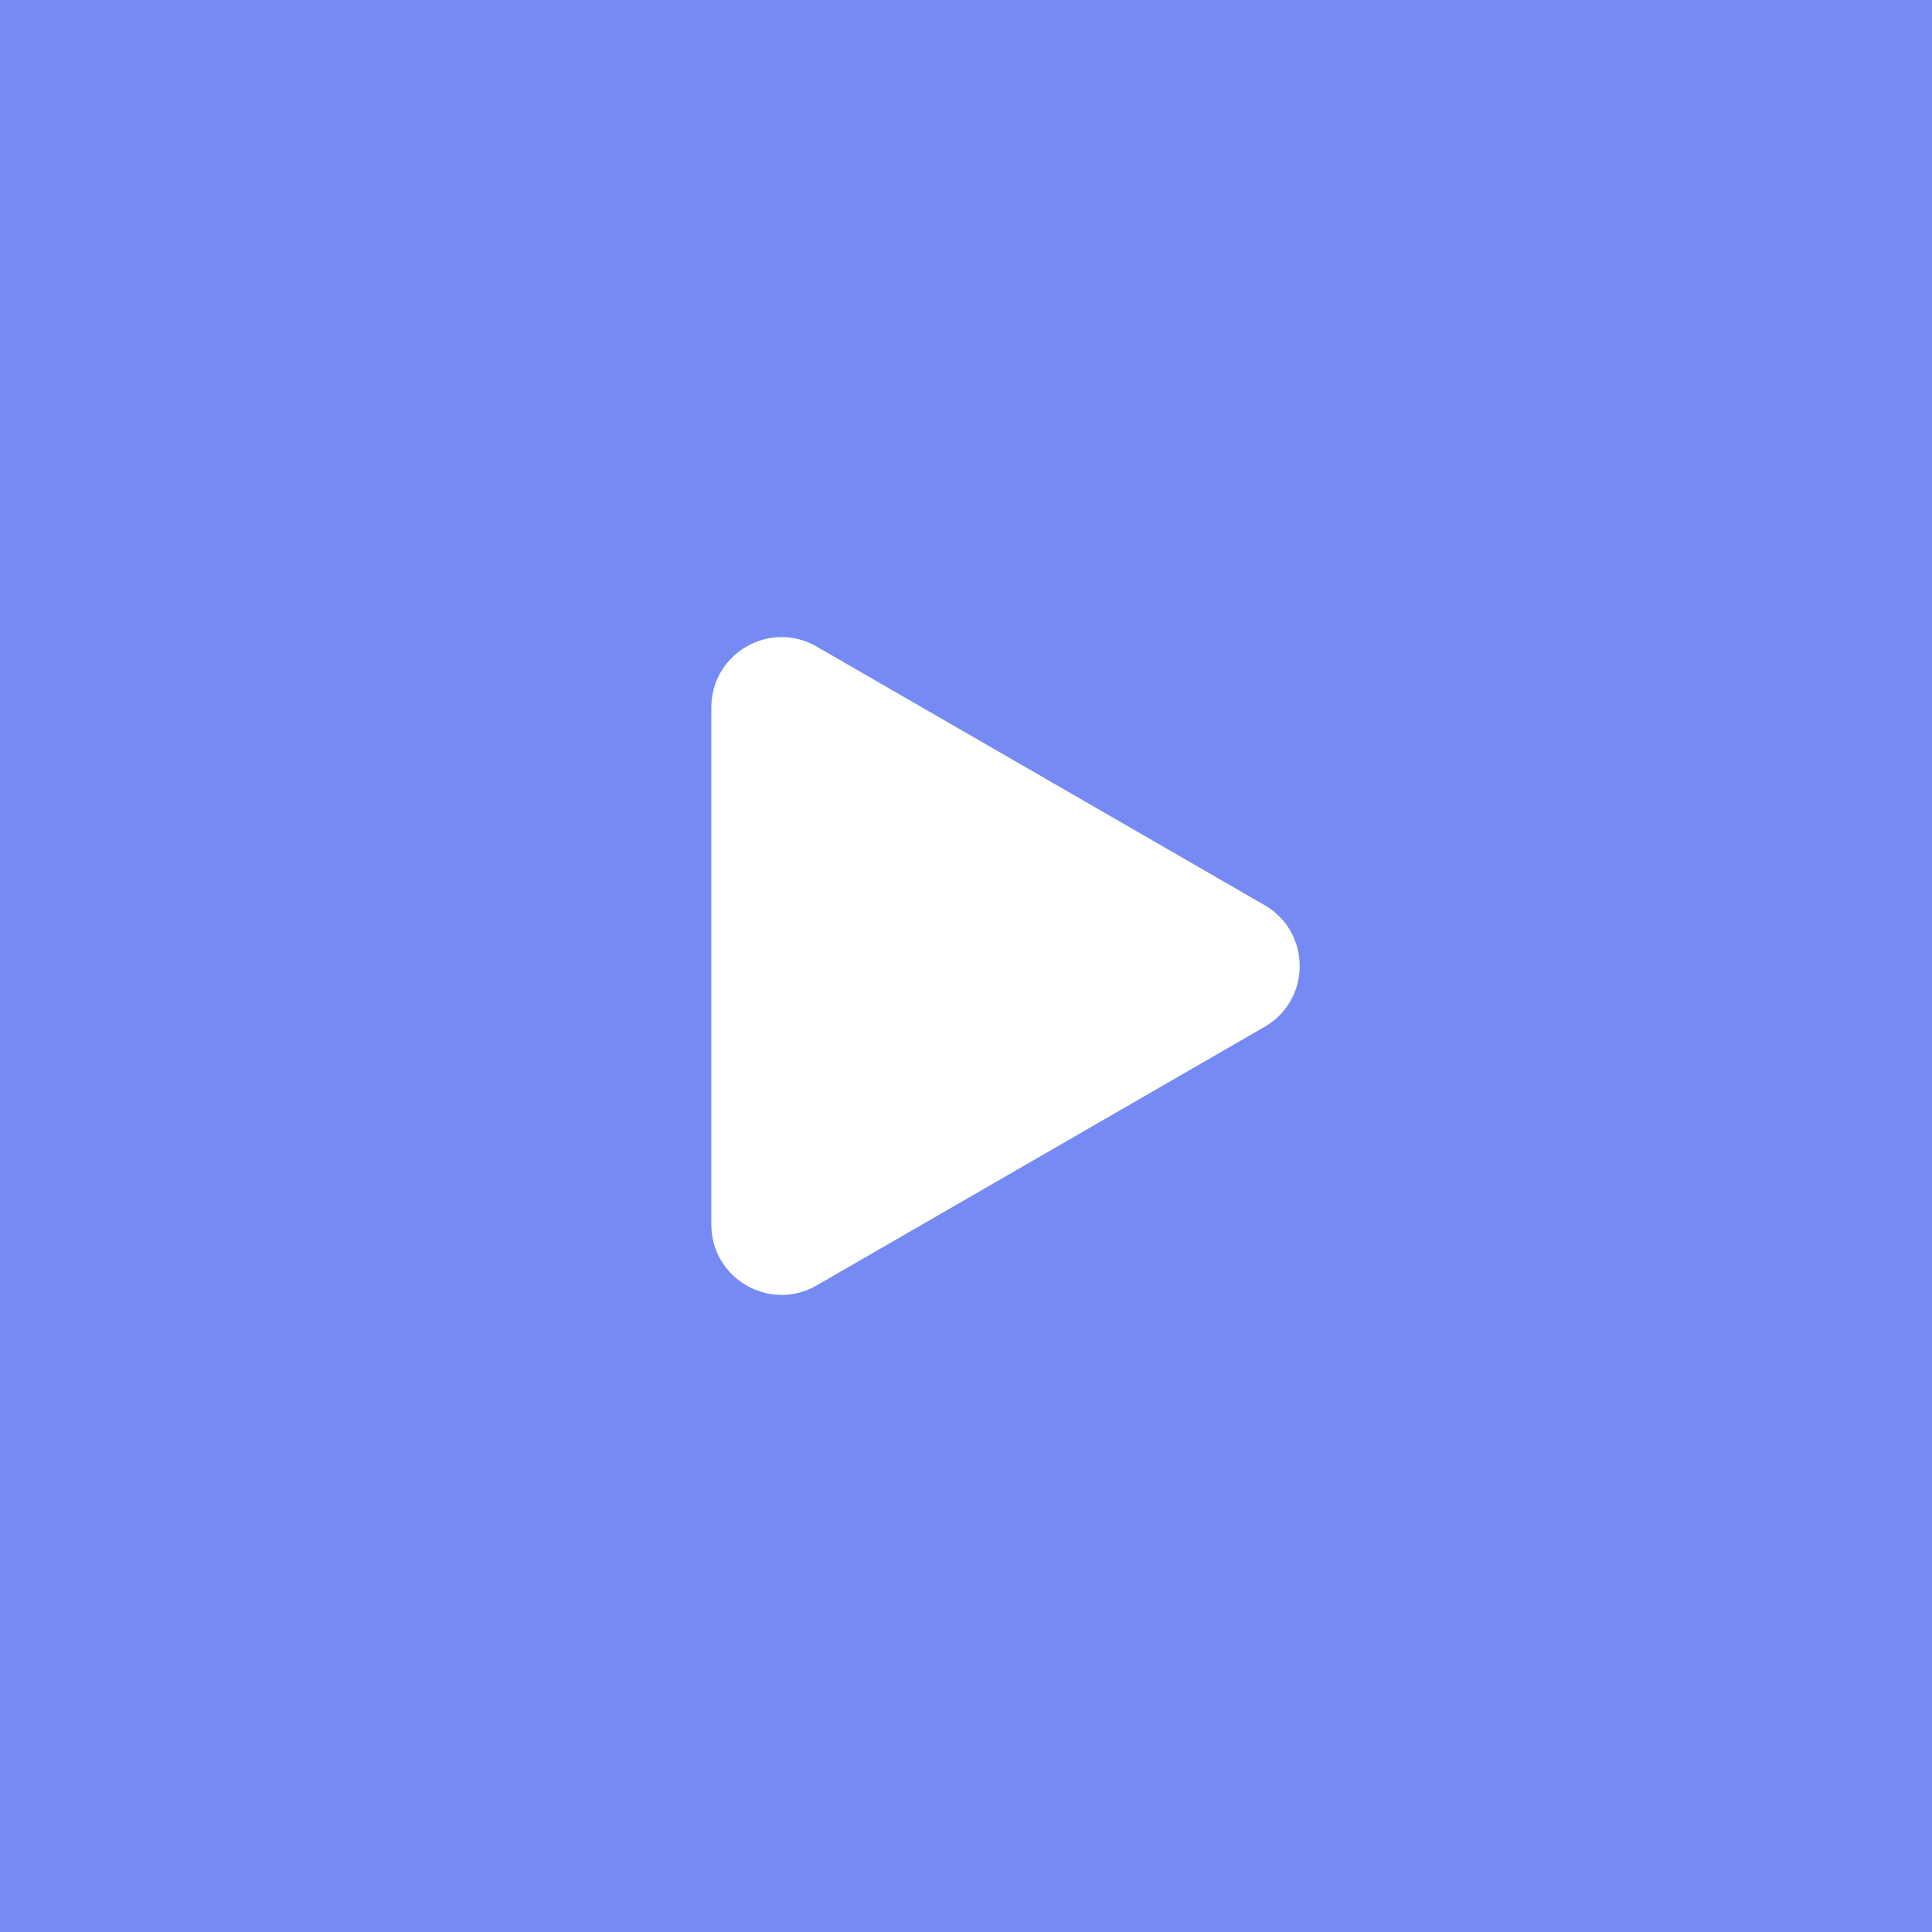
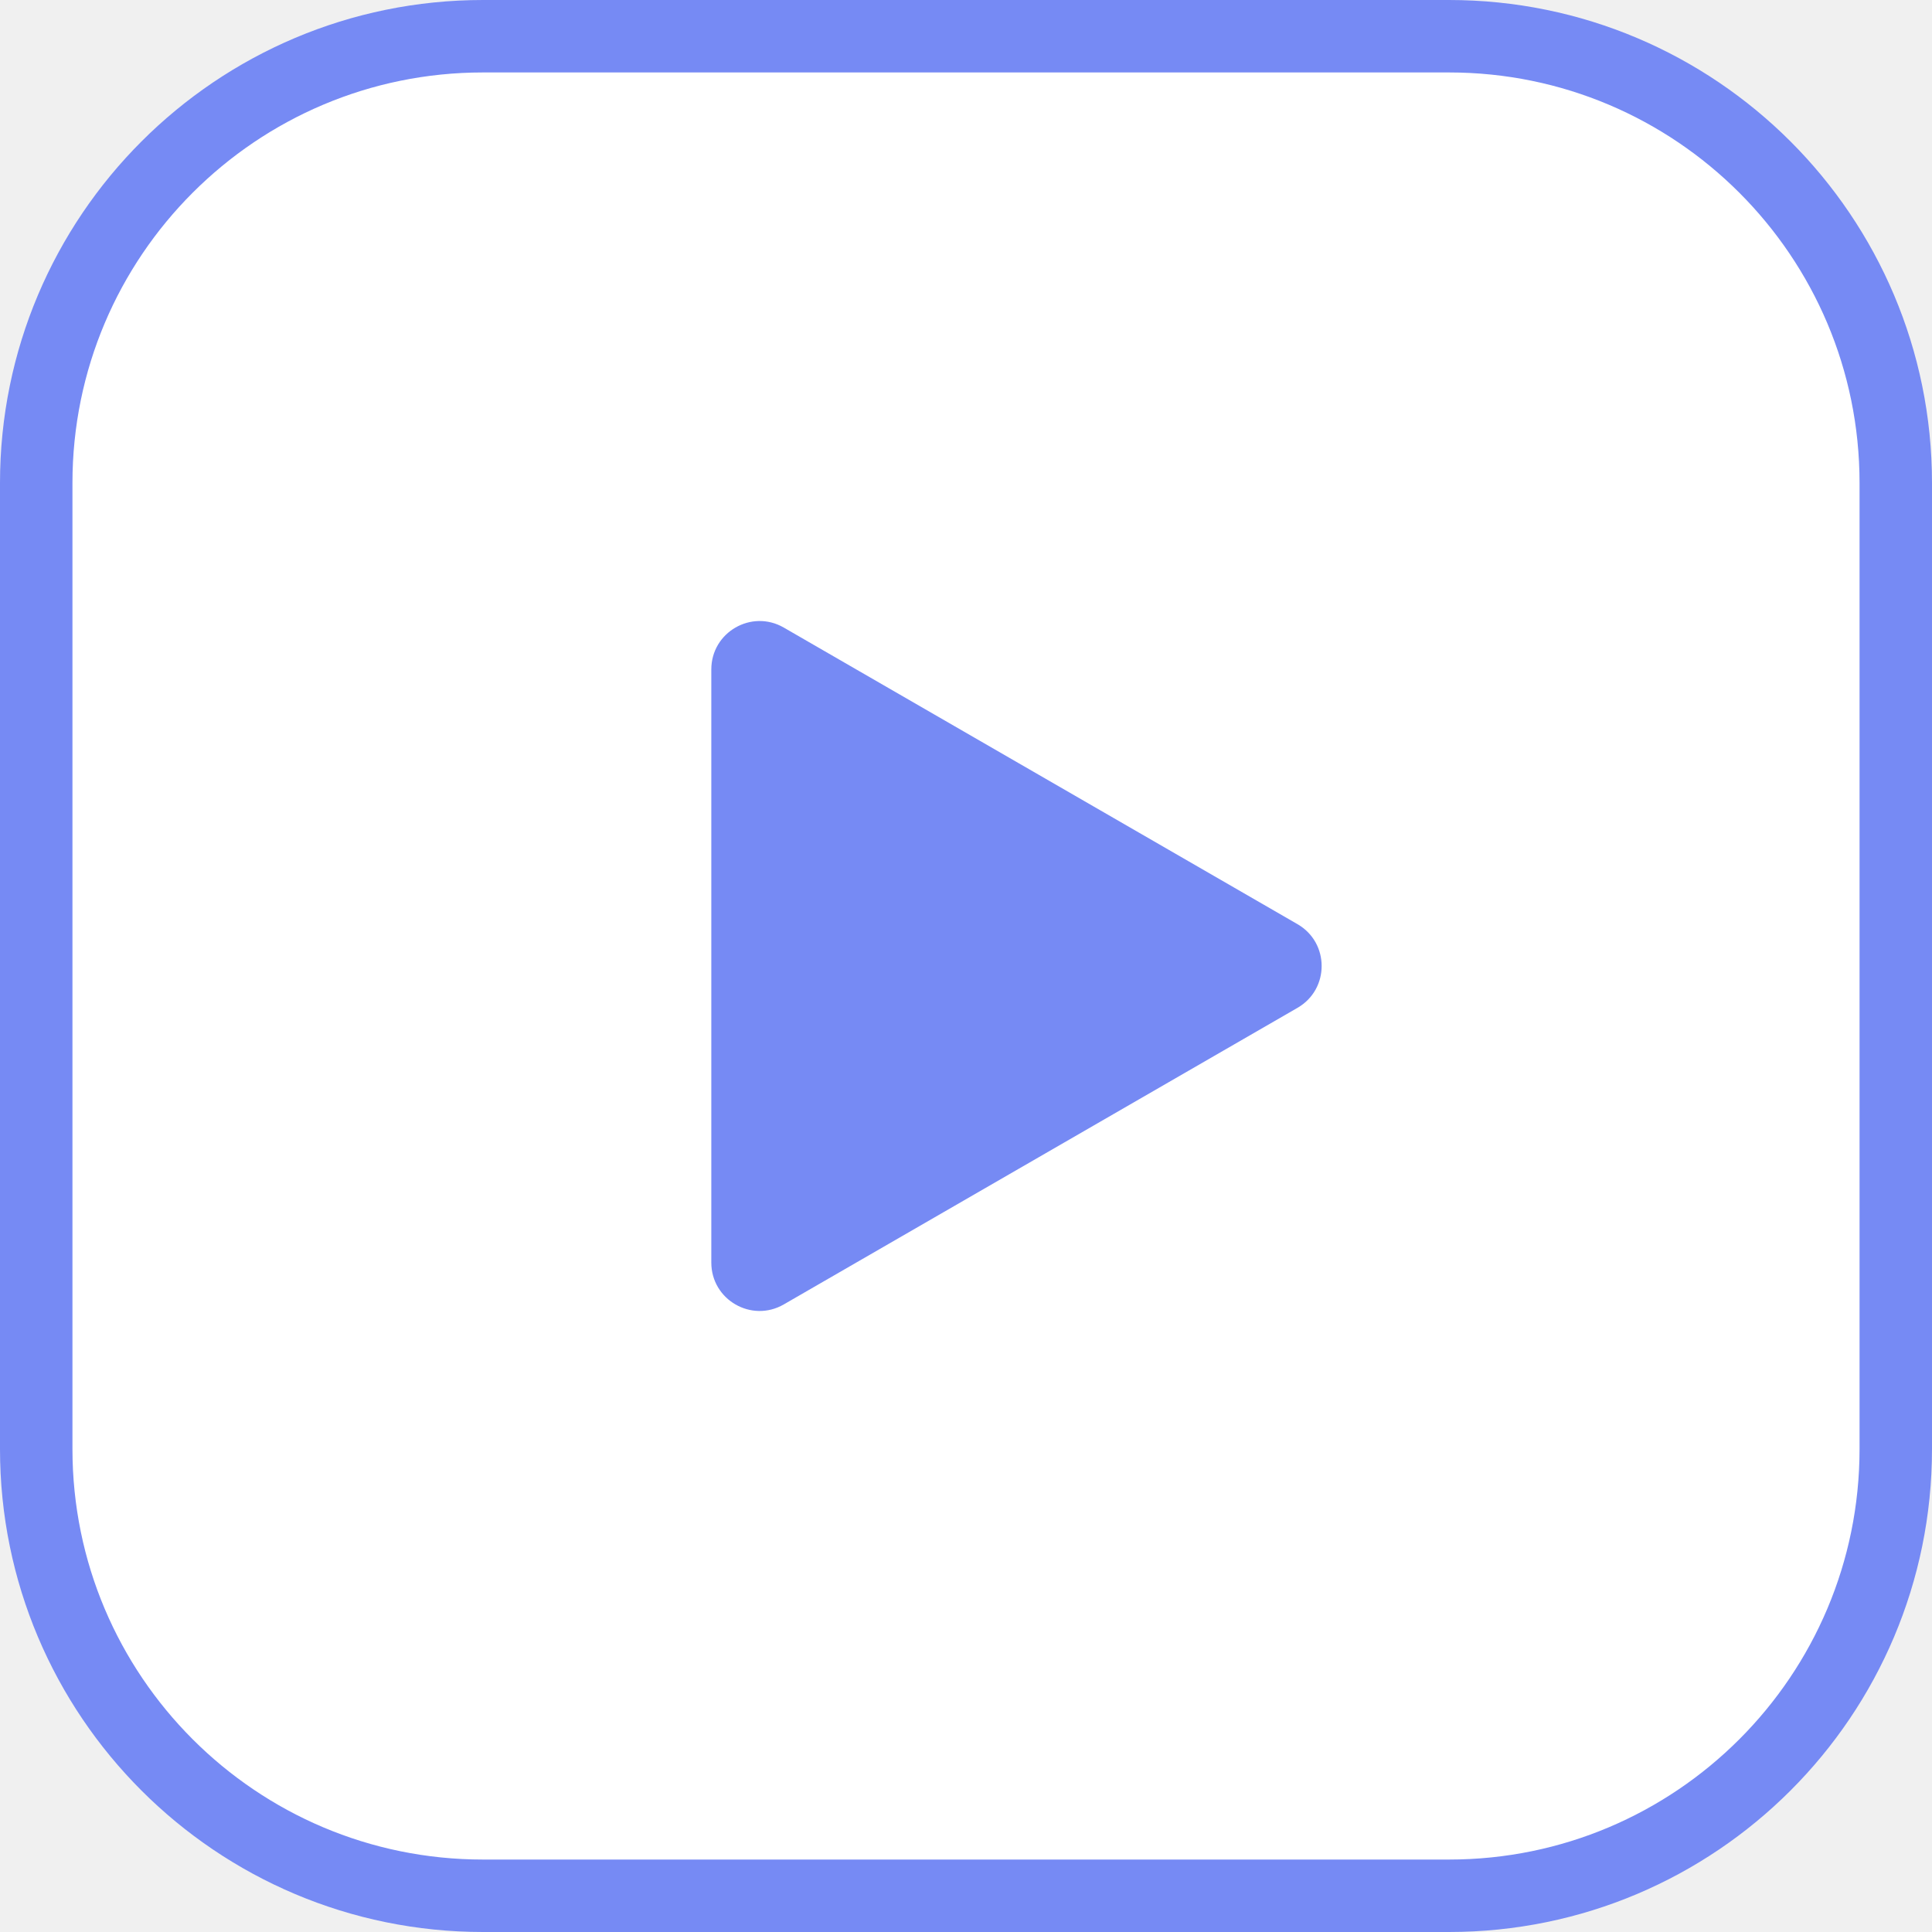
- <svg xmlns="http://www.w3.org/2000/svg" width="55" height="55" viewBox="0 0 55 55" fill="none">
-   <rect width="55" height="55" fill="#768AF4" />
-   <path d="M36 25.768C37.333 26.538 37.333 28.462 36 29.232L23.25 36.593C21.917 37.363 20.25 36.401 20.25 34.861L20.25 20.139C20.25 18.599 21.917 17.637 23.25 18.407L36 25.768Z" fill="white" />
+ <svg xmlns="http://www.w3.org/2000/svg" width="80" height="80" viewBox="0 0 80 80" fill="none">
+   <rect x="1.5" y="1.5" width="77" height="77" rx="18.5" fill="white" stroke="#768AF4" stroke-width="3" />
+   <path d="M53.727 38.268C55.06 39.038 55.06 40.962 53.727 41.732L32.454 54.014C31.12 54.784 29.454 53.822 29.454 52.282L29.454 27.718C29.454 26.179 31.12 25.216 32.454 25.986L53.727 38.268Z" fill="#768AF4" />
</svg>
